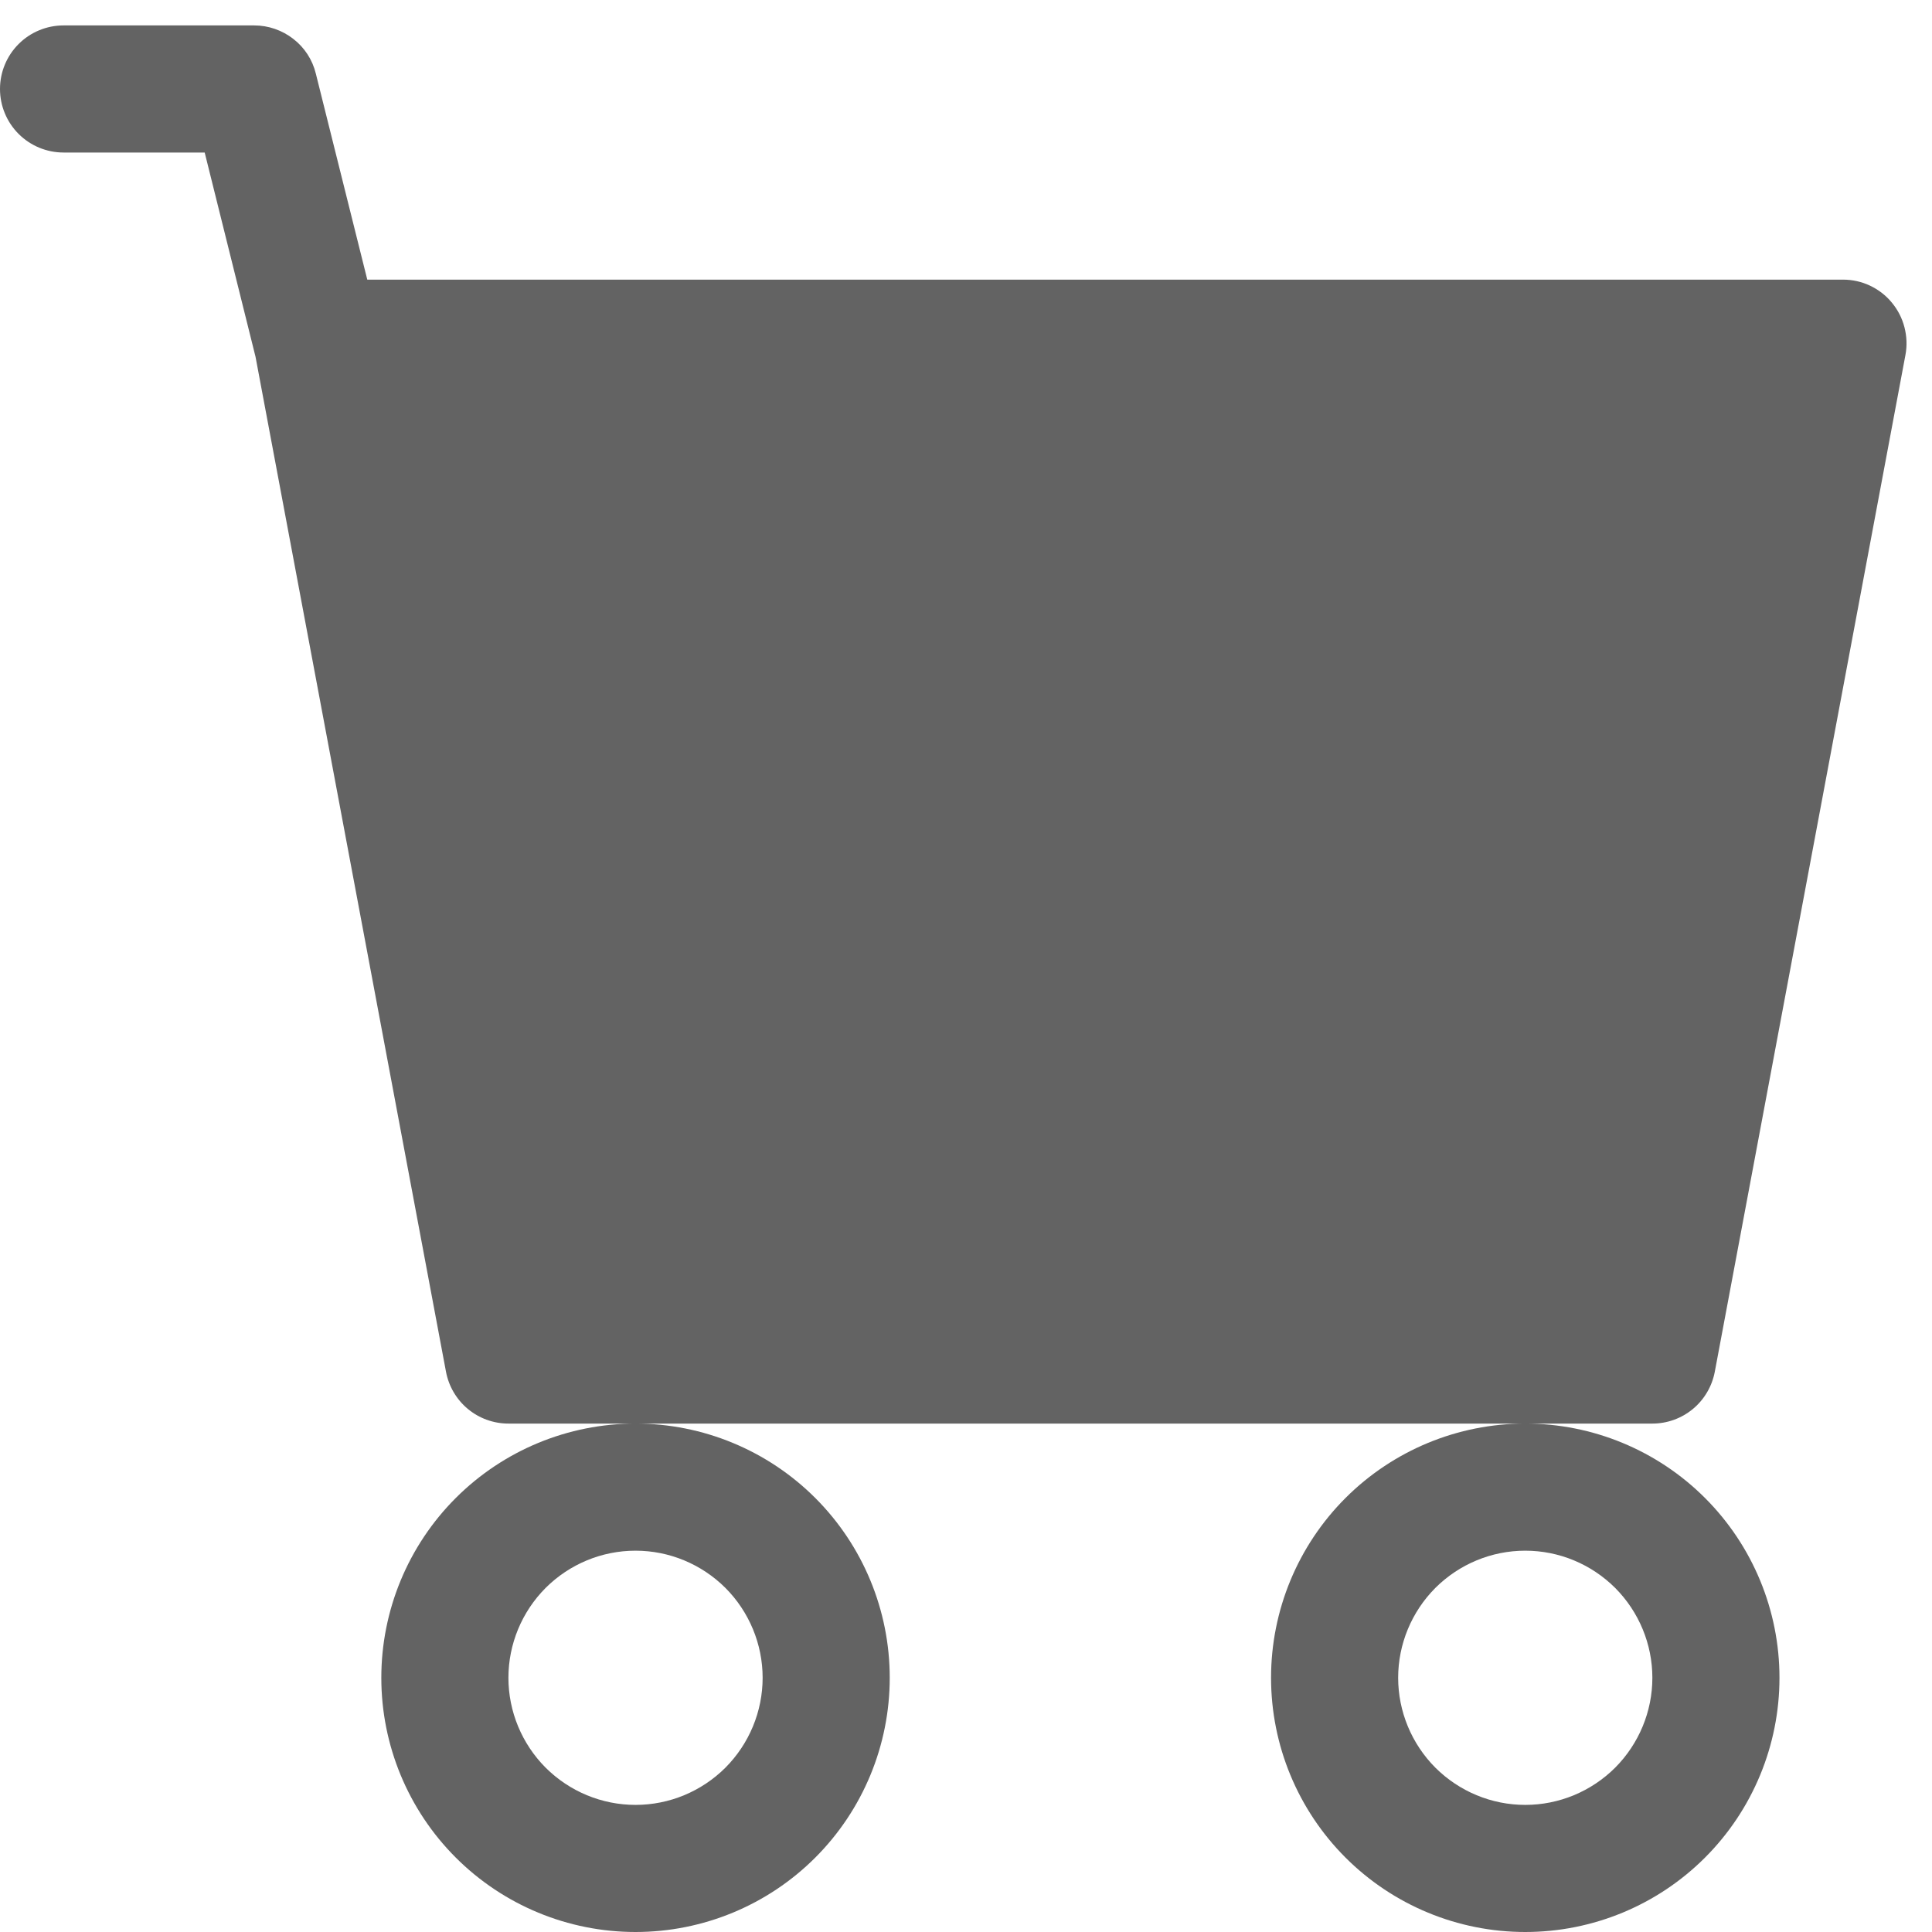
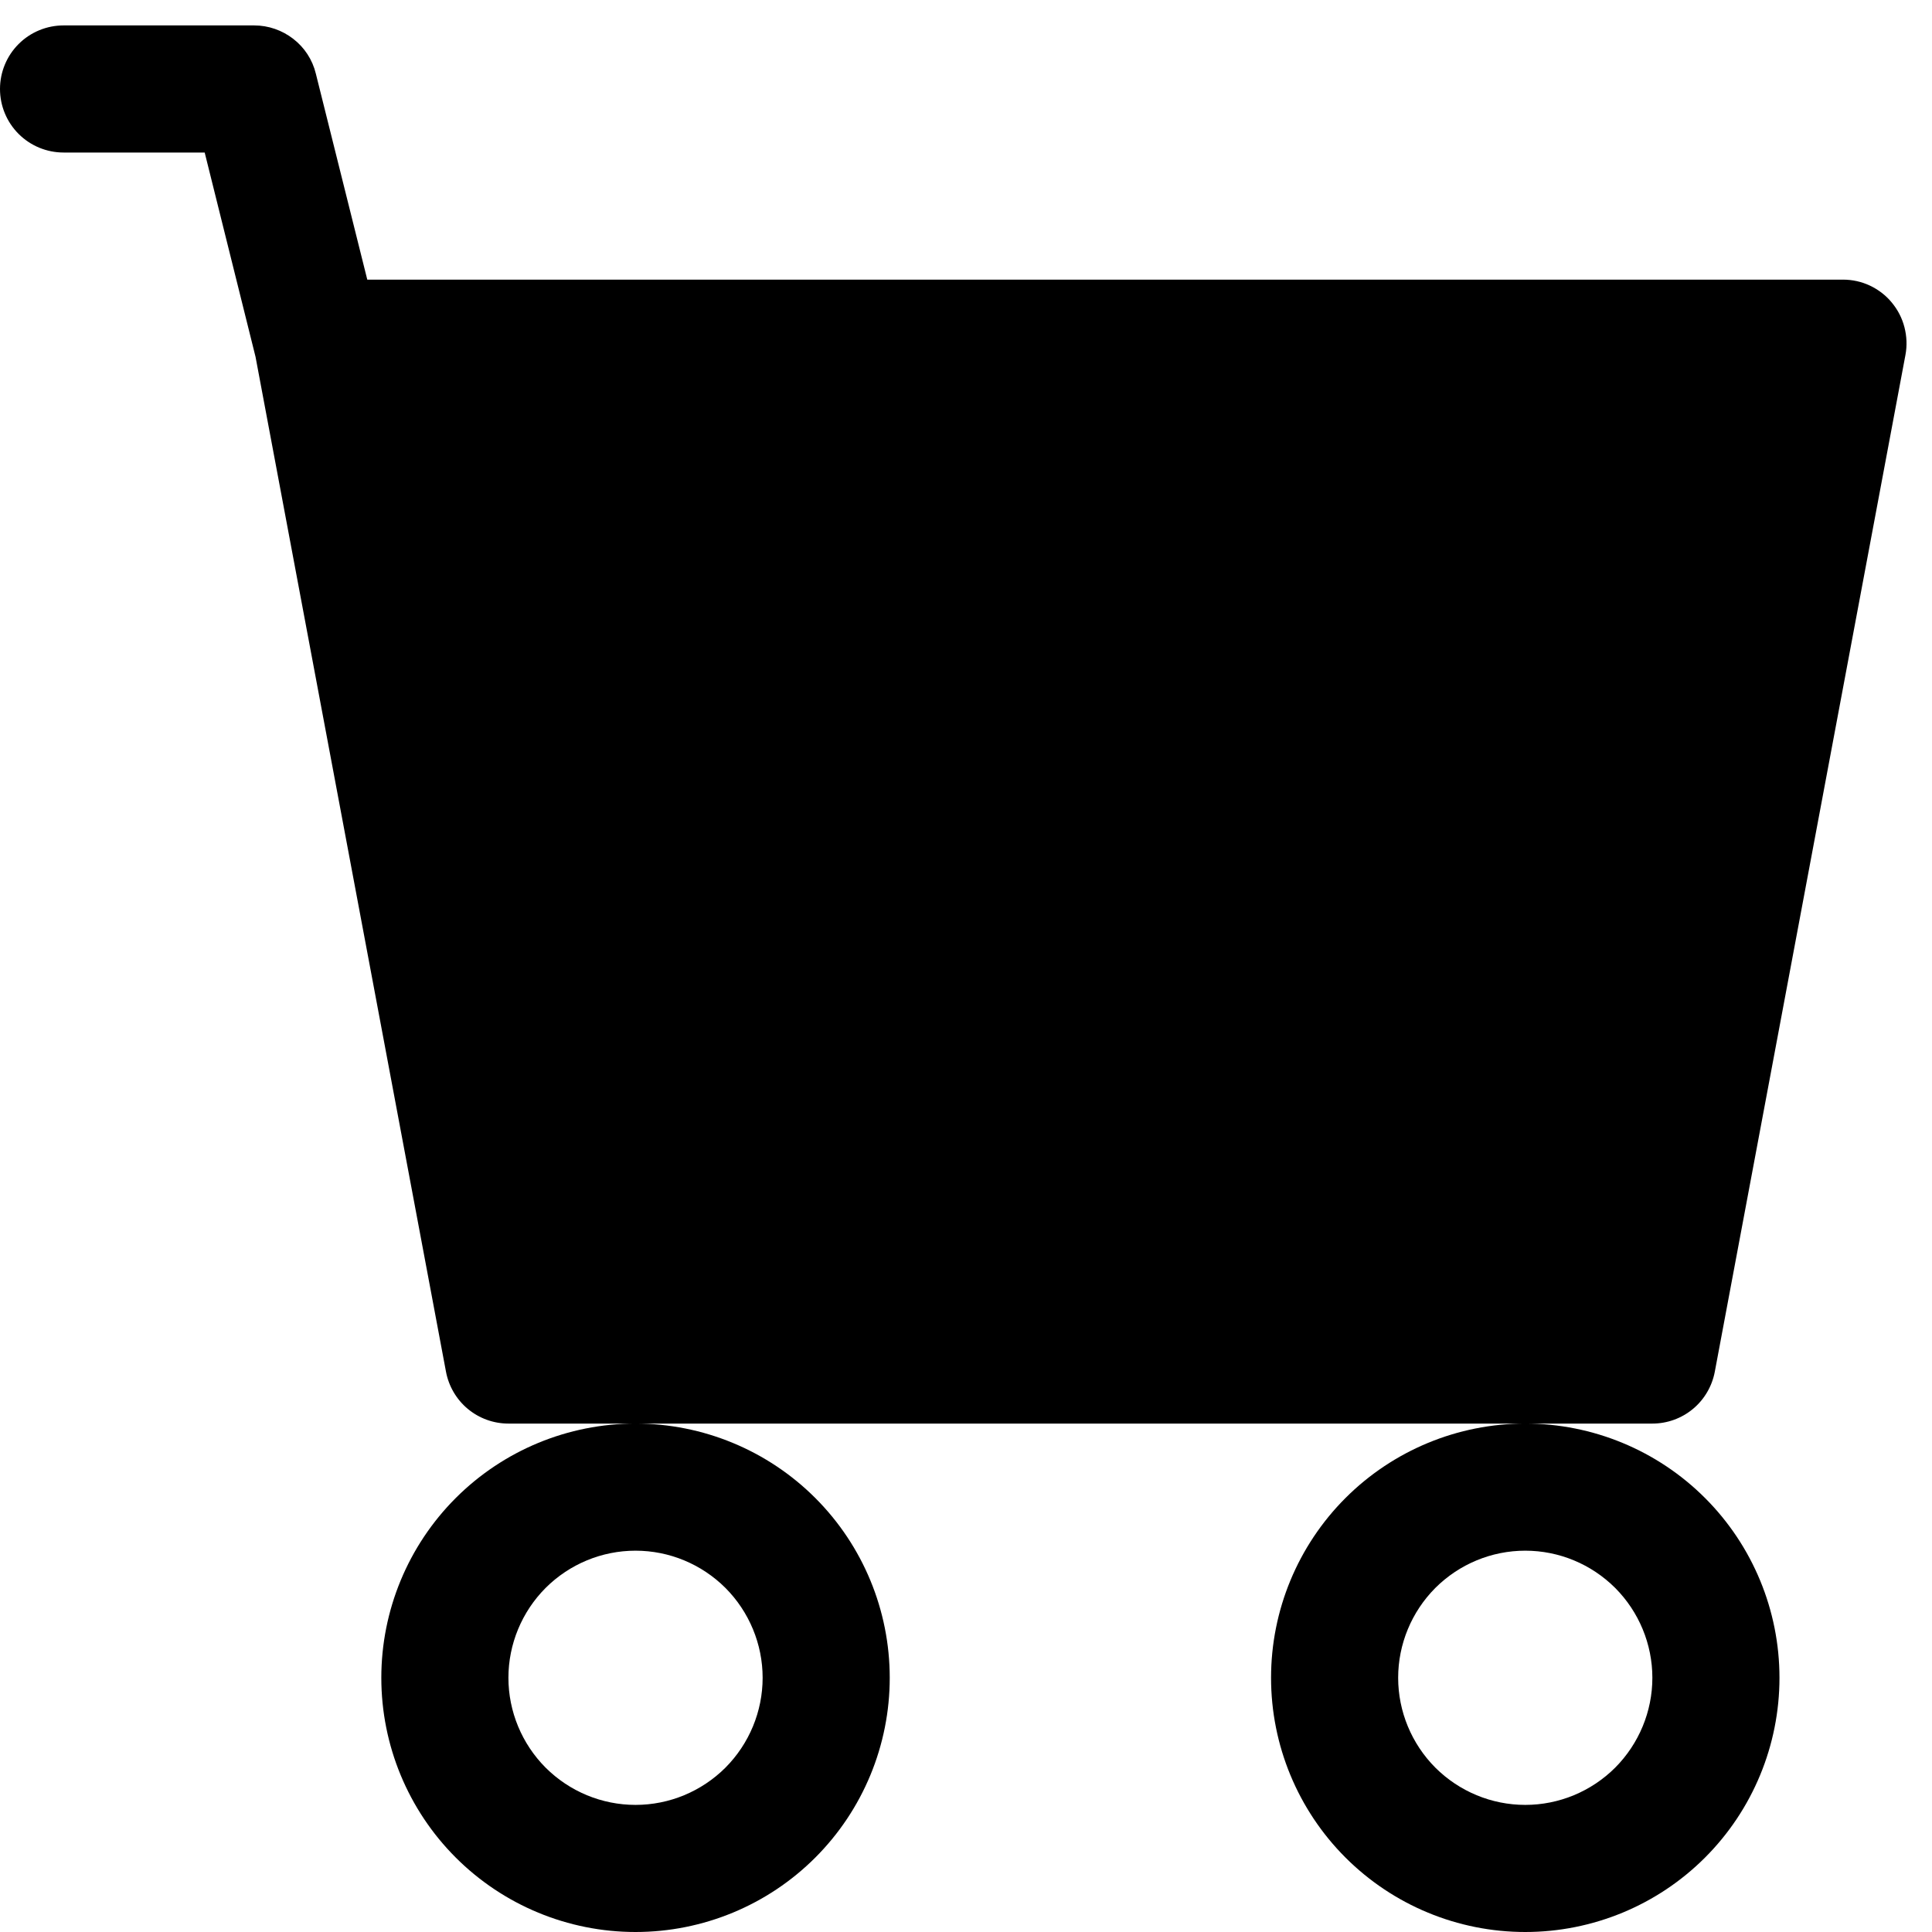
<svg xmlns="http://www.w3.org/2000/svg" width="19" height="19" viewBox="0 0 19 19" fill="none">
-   <path d="M0 0.875C0 0.709 0.066 0.55 0.183 0.433C0.3 0.316 0.459 0.25 0.625 0.25H2.5C2.639 0.25 2.775 0.297 2.885 0.383C2.995 0.468 3.073 0.588 3.106 0.724L3.612 2.75H18.125C18.217 2.75 18.307 2.77 18.39 2.809C18.474 2.849 18.547 2.905 18.605 2.976C18.664 3.047 18.706 3.129 18.729 3.218C18.752 3.307 18.756 3.4 18.739 3.49L16.864 13.49C16.837 13.633 16.761 13.763 16.649 13.856C16.537 13.949 16.396 14 16.25 14H5C4.854 14 4.713 13.949 4.601 13.856C4.489 13.763 4.413 13.633 4.386 13.49L2.513 3.509L2.013 1.5H0.625C0.459 1.5 0.3 1.434 0.183 1.317C0.066 1.2 0 1.041 0 0.875ZM6.25 14C5.587 14 4.951 14.263 4.482 14.732C4.013 15.201 3.75 15.837 3.75 16.5C3.75 17.163 4.013 17.799 4.482 18.268C4.951 18.737 5.587 19 6.25 19C6.913 19 7.549 18.737 8.018 18.268C8.487 17.799 8.75 17.163 8.75 16.5C8.75 15.837 8.487 15.201 8.018 14.732C7.549 14.263 6.913 14 6.25 14ZM15 14C14.337 14 13.701 14.263 13.232 14.732C12.763 15.201 12.5 15.837 12.5 16.5C12.5 17.163 12.763 17.799 13.232 18.268C13.701 18.737 14.337 19 15 19C15.663 19 16.299 18.737 16.768 18.268C17.237 17.799 17.5 17.163 17.5 16.5C17.5 15.837 17.237 15.201 16.768 14.732C16.299 14.263 15.663 14 15 14ZM6.25 15.25C6.582 15.25 6.899 15.382 7.134 15.616C7.368 15.851 7.5 16.169 7.5 16.5C7.5 16.831 7.368 17.149 7.134 17.384C6.899 17.618 6.582 17.75 6.25 17.75C5.918 17.75 5.601 17.618 5.366 17.384C5.132 17.149 5 16.831 5 16.5C5 16.169 5.132 15.851 5.366 15.616C5.601 15.382 5.918 15.25 6.25 15.25ZM15 15.25C15.332 15.25 15.649 15.382 15.884 15.616C16.118 15.851 16.25 16.169 16.25 16.5C16.25 16.831 16.118 17.149 15.884 17.384C15.649 17.618 15.332 17.75 15 17.75C14.668 17.75 14.351 17.618 14.116 17.384C13.882 17.149 13.75 16.831 13.75 16.5C13.75 16.169 13.882 15.851 14.116 15.616C14.351 15.382 14.668 15.25 15 15.25Z" fill="#636363" />
+   <path d="M0 0.875C0 0.709 0.066 0.55 0.183 0.433C0.3 0.316 0.459 0.25 0.625 0.25H2.5C2.639 0.25 2.775 0.297 2.885 0.383C2.995 0.468 3.073 0.588 3.106 0.724L3.612 2.75H18.125C18.217 2.75 18.307 2.77 18.39 2.809C18.474 2.849 18.547 2.905 18.605 2.976C18.664 3.047 18.706 3.129 18.729 3.218C18.752 3.307 18.756 3.4 18.739 3.49L16.864 13.49C16.837 13.633 16.761 13.763 16.649 13.856C16.537 13.949 16.396 14 16.25 14H5C4.854 14 4.713 13.949 4.601 13.856C4.489 13.763 4.413 13.633 4.386 13.49L2.513 3.509L2.013 1.5H0.625C0.459 1.5 0.3 1.434 0.183 1.317C0.066 1.2 0 1.041 0 0.875ZM6.25 14C5.587 14 4.951 14.263 4.482 14.732C4.013 15.201 3.75 15.837 3.75 16.5C3.75 17.163 4.013 17.799 4.482 18.268C4.951 18.737 5.587 19 6.25 19C6.913 19 7.549 18.737 8.018 18.268C8.487 17.799 8.75 17.163 8.75 16.5C8.75 15.837 8.487 15.201 8.018 14.732C7.549 14.263 6.913 14 6.25 14ZM15 14C14.337 14 13.701 14.263 13.232 14.732C12.763 15.201 12.5 15.837 12.5 16.5C12.5 17.163 12.763 17.799 13.232 18.268C13.701 18.737 14.337 19 15 19C15.663 19 16.299 18.737 16.768 18.268C17.237 17.799 17.5 17.163 17.5 16.5C17.5 15.837 17.237 15.201 16.768 14.732C16.299 14.263 15.663 14 15 14ZM6.25 15.25C6.582 15.25 6.899 15.382 7.134 15.616C7.368 15.851 7.5 16.169 7.5 16.5C7.5 16.831 7.368 17.149 7.134 17.384C6.899 17.618 6.582 17.75 6.25 17.75C5.918 17.75 5.601 17.618 5.366 17.384C5.132 17.149 5 16.831 5 16.5C5 16.169 5.132 15.851 5.366 15.616C5.601 15.382 5.918 15.25 6.25 15.25ZM15 15.25C15.332 15.25 15.649 15.382 15.884 15.616C16.118 15.851 16.25 16.169 16.25 16.5C16.25 16.831 16.118 17.149 15.884 17.384C15.649 17.618 15.332 17.75 15 17.75C14.668 17.75 14.351 17.618 14.116 17.384C13.882 17.149 13.75 16.831 13.75 16.5C13.75 16.169 13.882 15.851 14.116 15.616C14.351 15.382 14.668 15.25 15 15.25Z" fill="black" />
</svg>
